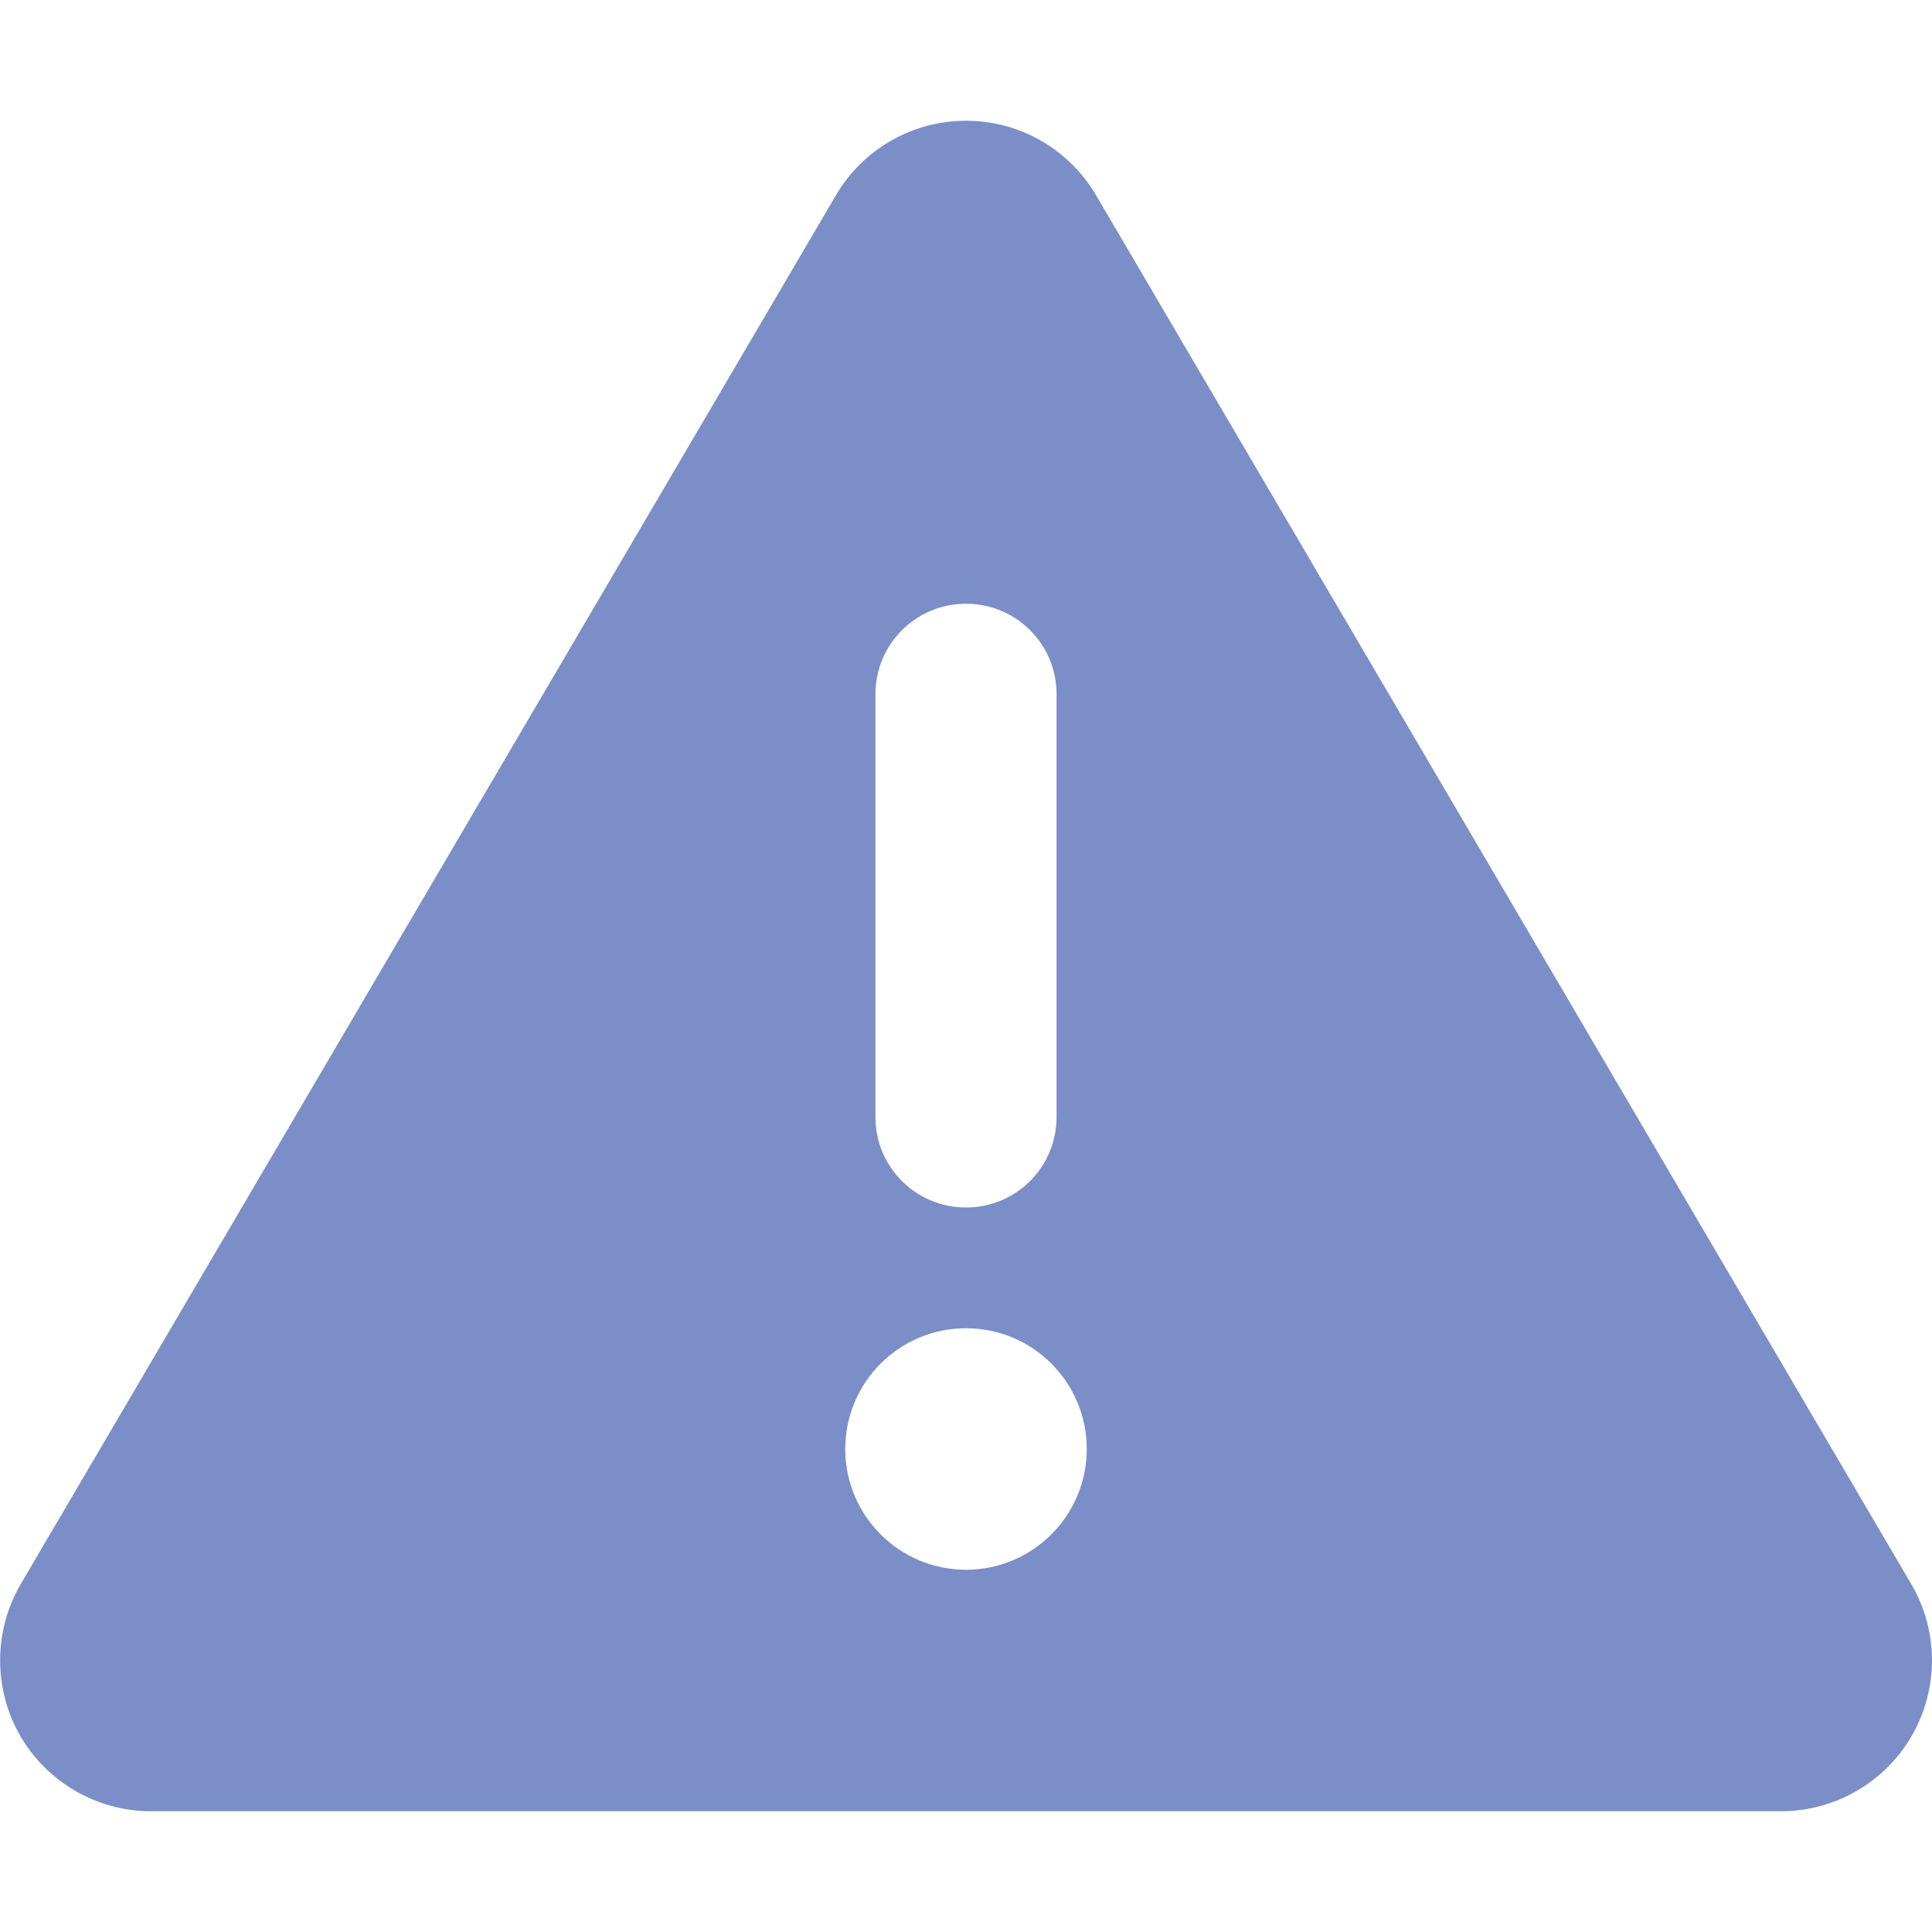
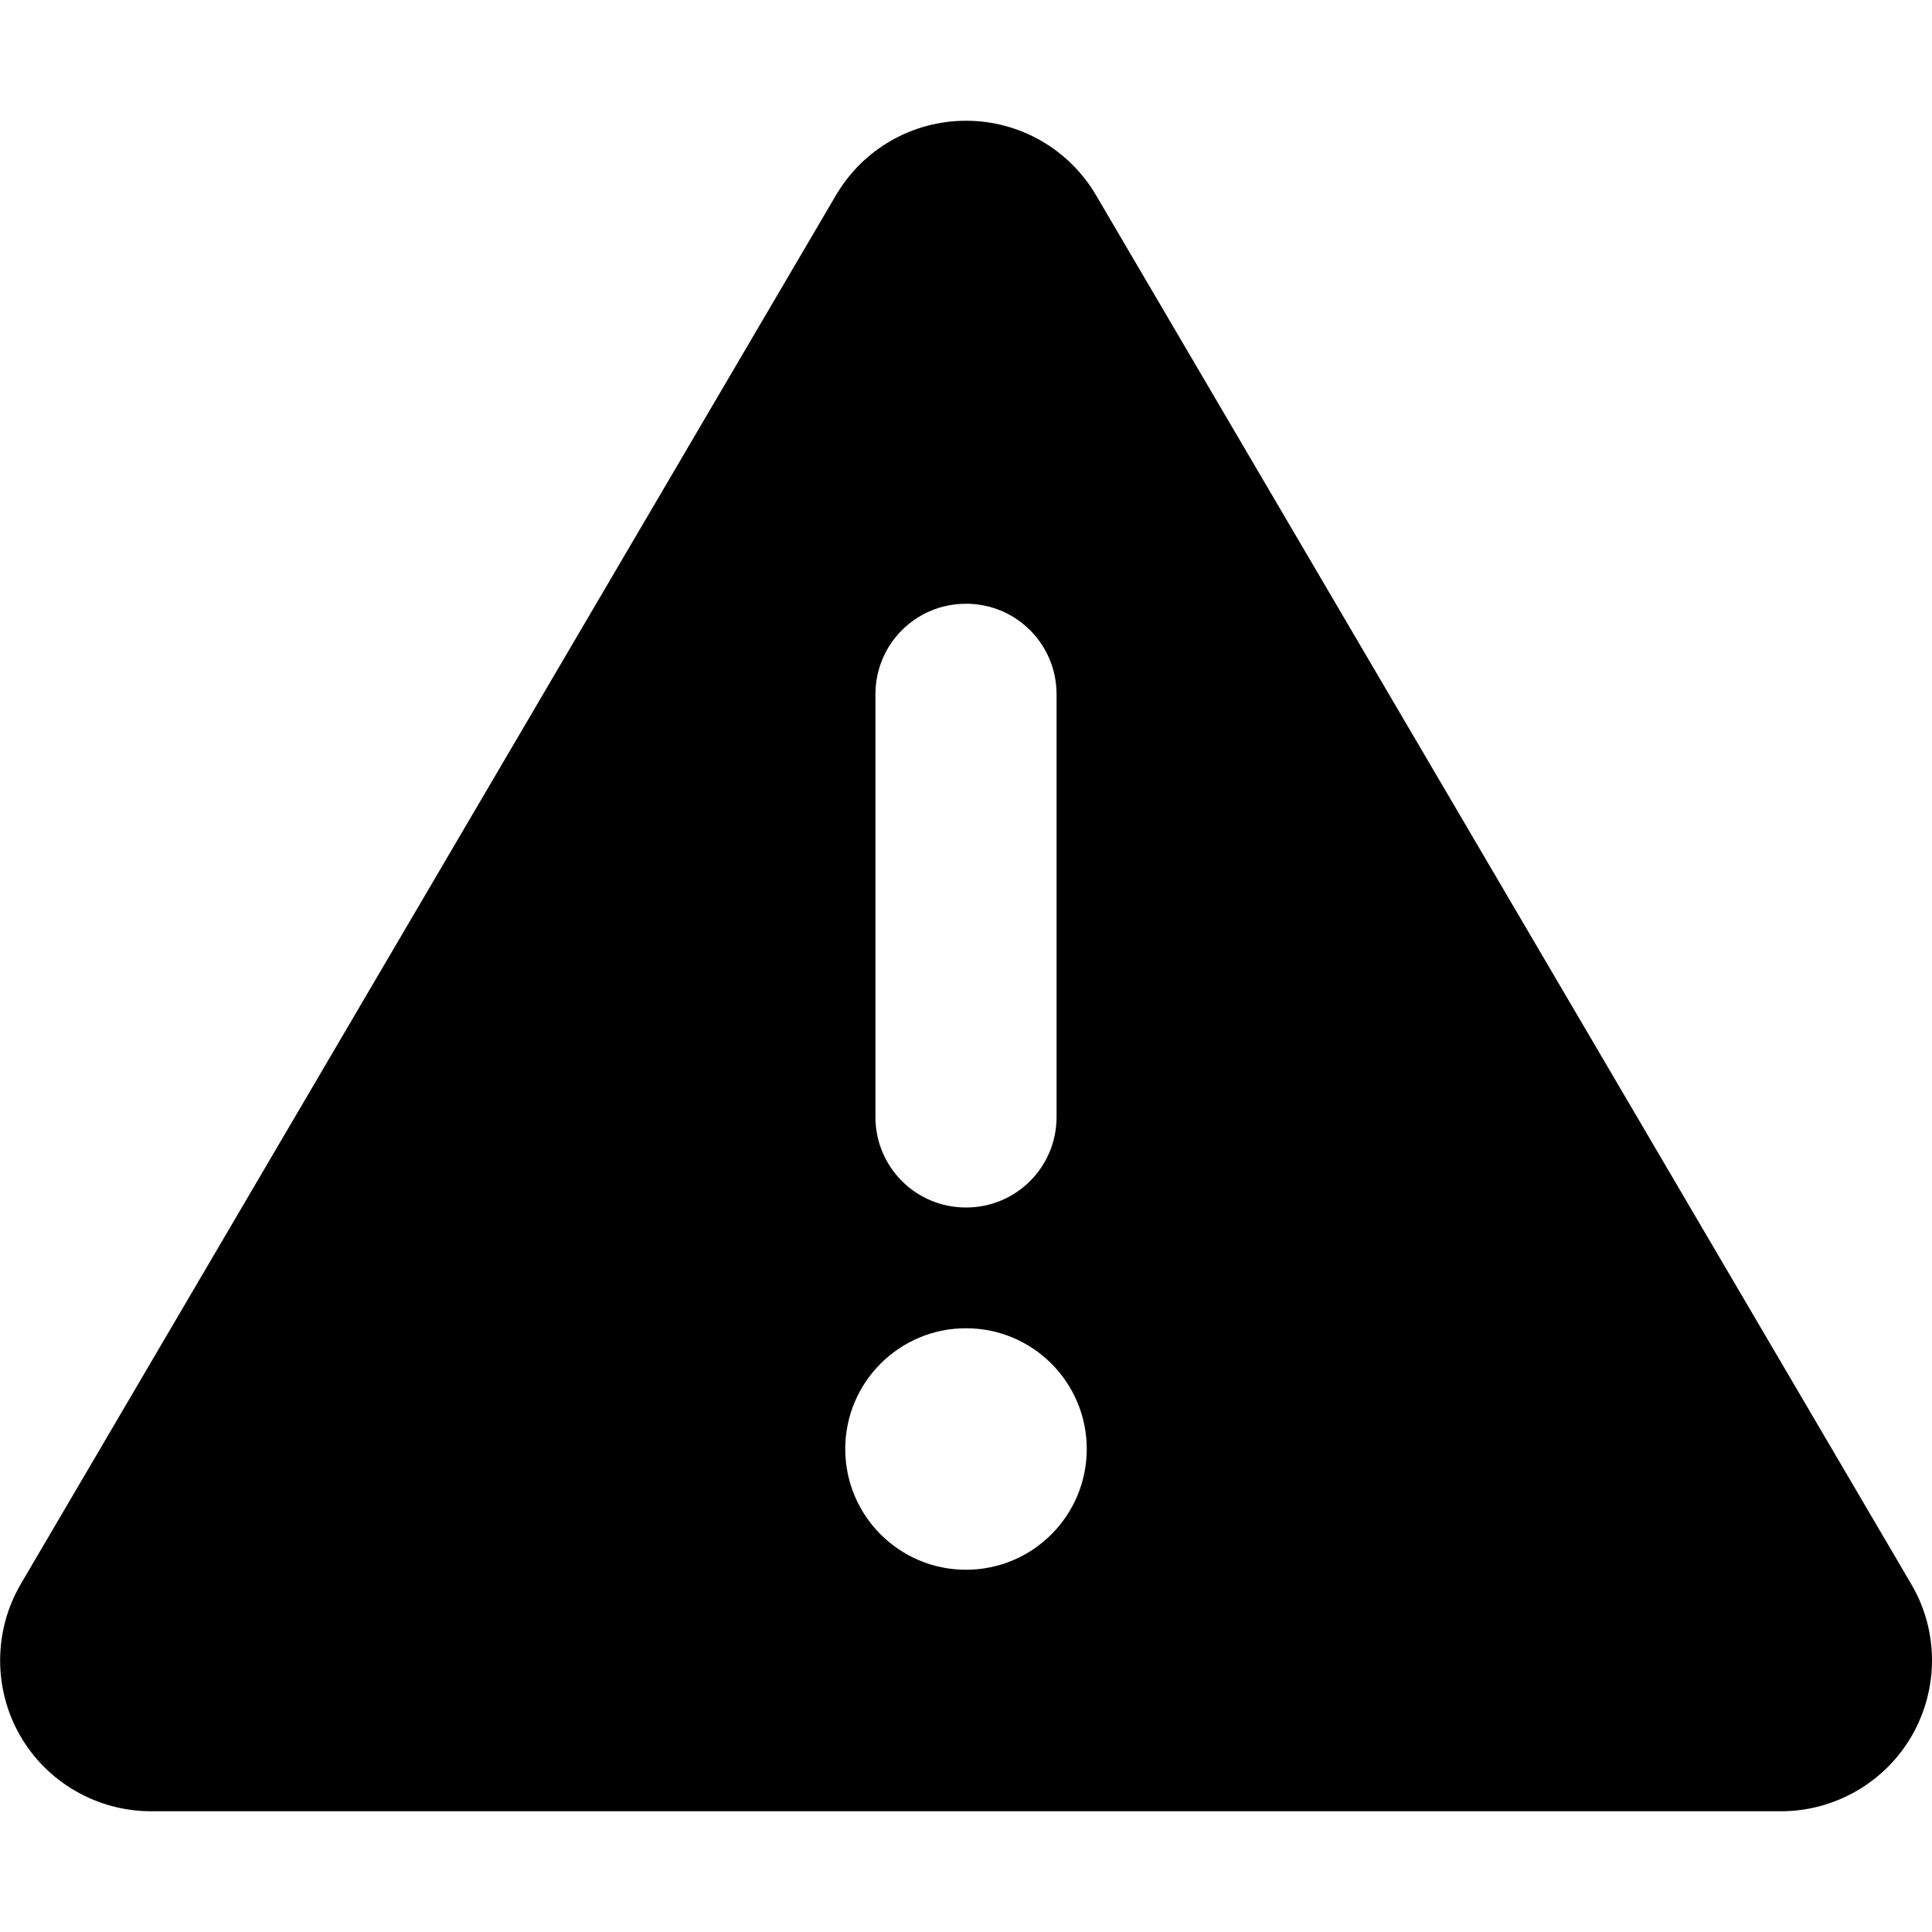
<svg xmlns="http://www.w3.org/2000/svg" height="1em" viewBox="0 0 512 512" fill="none">
-   <path d="M256 32c14.2 0 27.3 7.5 34.5 19.8l216 368c7.3 12.4 7.3 27.7 .2 40.1S486.3 480 472 480H40c-14.3 0-27.6-7.7-34.7-20.1s-7-27.8 .2-40.1l216-368C228.7 39.5 241.8 32 256 32zm0 128c-13.3 0-24 10.7-24 24V296c0 13.3 10.7 24 24 24s24-10.7 24-24V184c0-13.3-10.7-24-24-24zm32 224a32 32 0 1 0 -64 0 32 32 0 1 0 64 0z" fill="#7B8EC8" />
+   <path d="M256 32c14.2 0 27.3 7.5 34.5 19.8l216 368c7.3 12.4 7.3 27.7 .2 40.1S486.3 480 472 480H40c-14.3 0-27.6-7.7-34.7-20.1s-7-27.8 .2-40.1l216-368C228.7 39.5 241.8 32 256 32zm0 128c-13.3 0-24 10.7-24 24V296c0 13.3 10.7 24 24 24s24-10.7 24-24V184c0-13.3-10.7-24-24-24zm32 224a32 32 0 1 0 -64 0 32 32 0 1 0 64 0z" fill="#000" />
  <defs>
    <clipPath id="clip0_544_17803">
-       <rect width="20" height="20" fill="#7B8EC8" />
+       <rect width="20" height="20" fill="#000" />
    </clipPath>
  </defs>
</svg>
